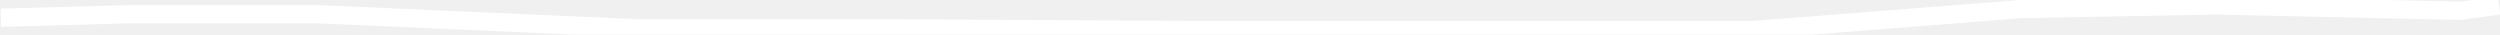
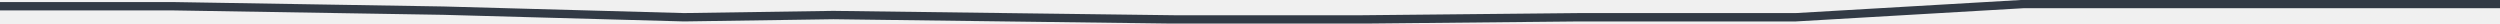
- <svg xmlns="http://www.w3.org/2000/svg" width="2748" height="38" xml:space="preserve" overflow="hidden">
-   <g transform="translate(-893 -654)">
-     <path d="M894 673.5 1034.08 669.643 1243.25 669.643 1592.49 685.072 1868.82 685.072 2198.88 687 2538.53 687 2820.61 687 3116.13 663.857 3329.13 660 3503.76 663.857 3597.78 665.786 3640 660" stroke="#ffffff" stroke-width="20.0" stroke-miterlimit="8" fill="transparent" fill-rule="evenodd" />
+ <svg xmlns="http://www.w3.org/2000/svg" width="3085" height="29" xml:space="preserve" overflow="hidden">
+   <defs>
+     <clipPath id="clip0">
+       <rect x="677" y="1233" width="3085" height="29" />
+     </clipPath>
+   </defs>
+   <g clip-path="url(#clip0)" transform="translate(-677 -1233)">
+     <path d="M677 1240.71 891.465 1240.71 1224.16 1246.14 1521.11 1254.29 1705.33 1251.57 1917.05 1254.29 2128.76 1257 2354.23 1257 2626.43 1254.29 2893.14 1254.29 3173.6 1238 3379.81 1238 3558.53 1238 3665.77 1238 3762 1238" stroke="#323A45" stroke-width="10.312" stroke-miterlimit="8" fill="none" fill-rule="evenodd" />
  </g>
</svg>
